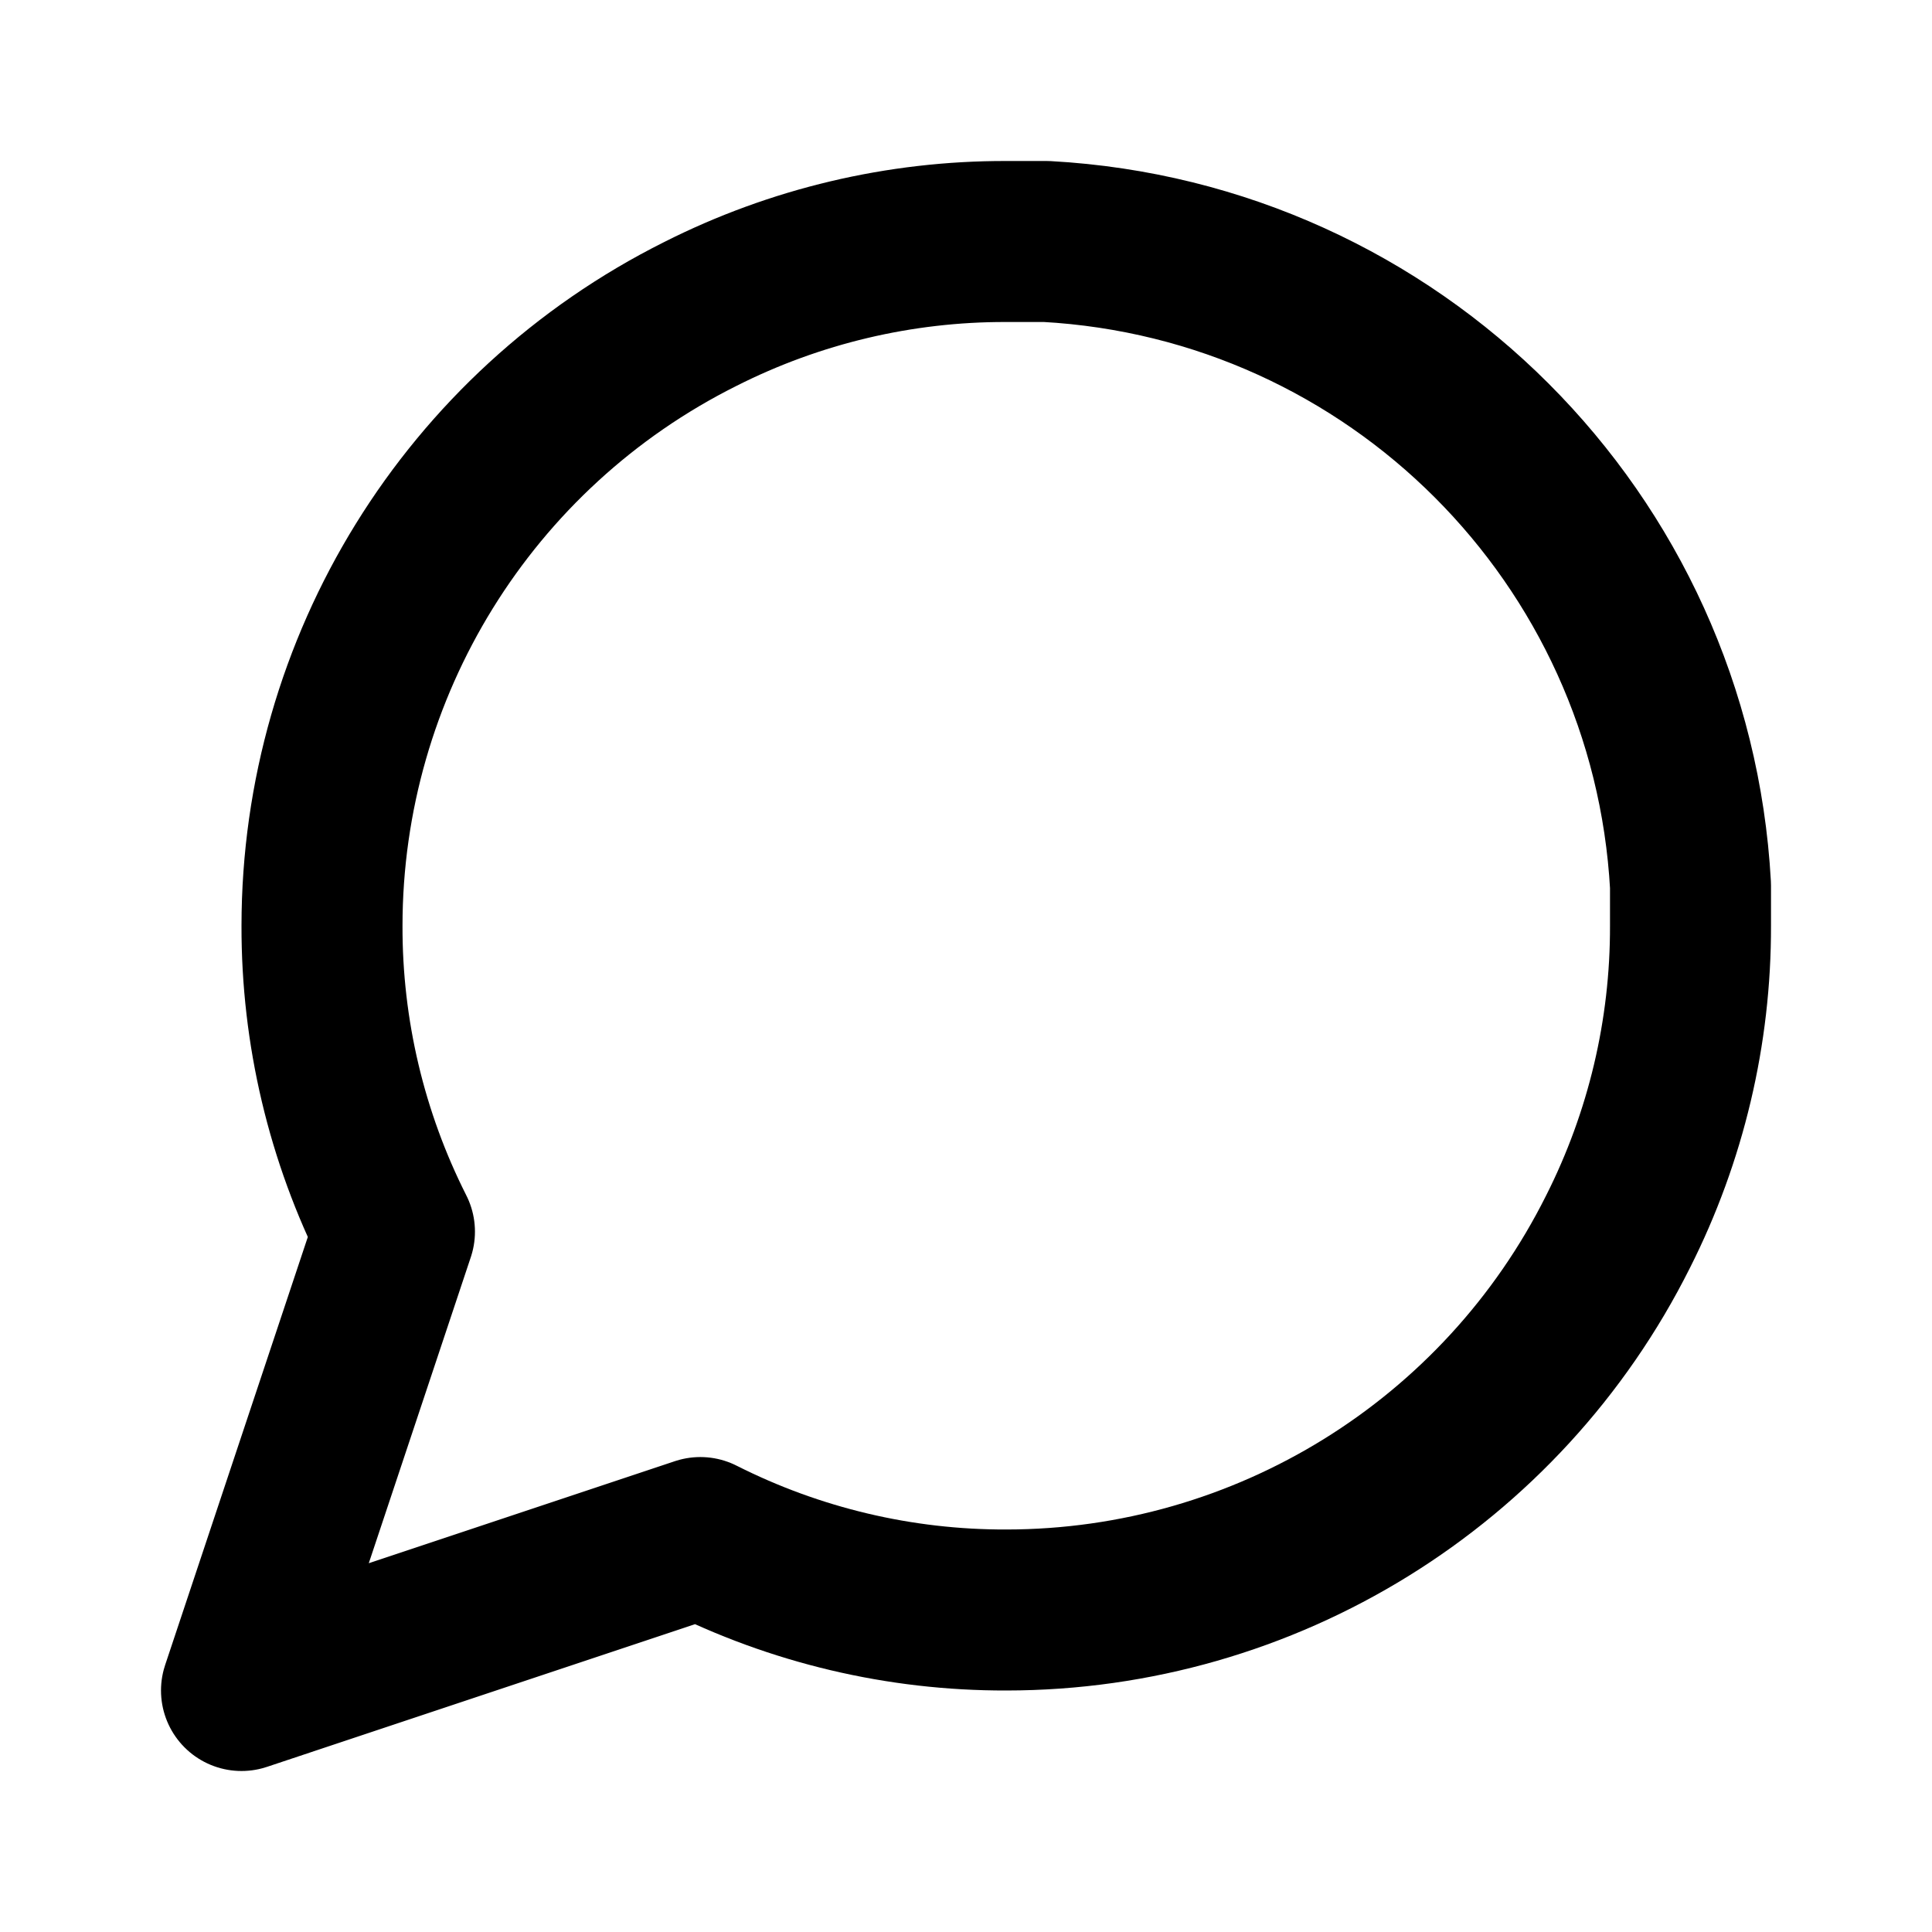
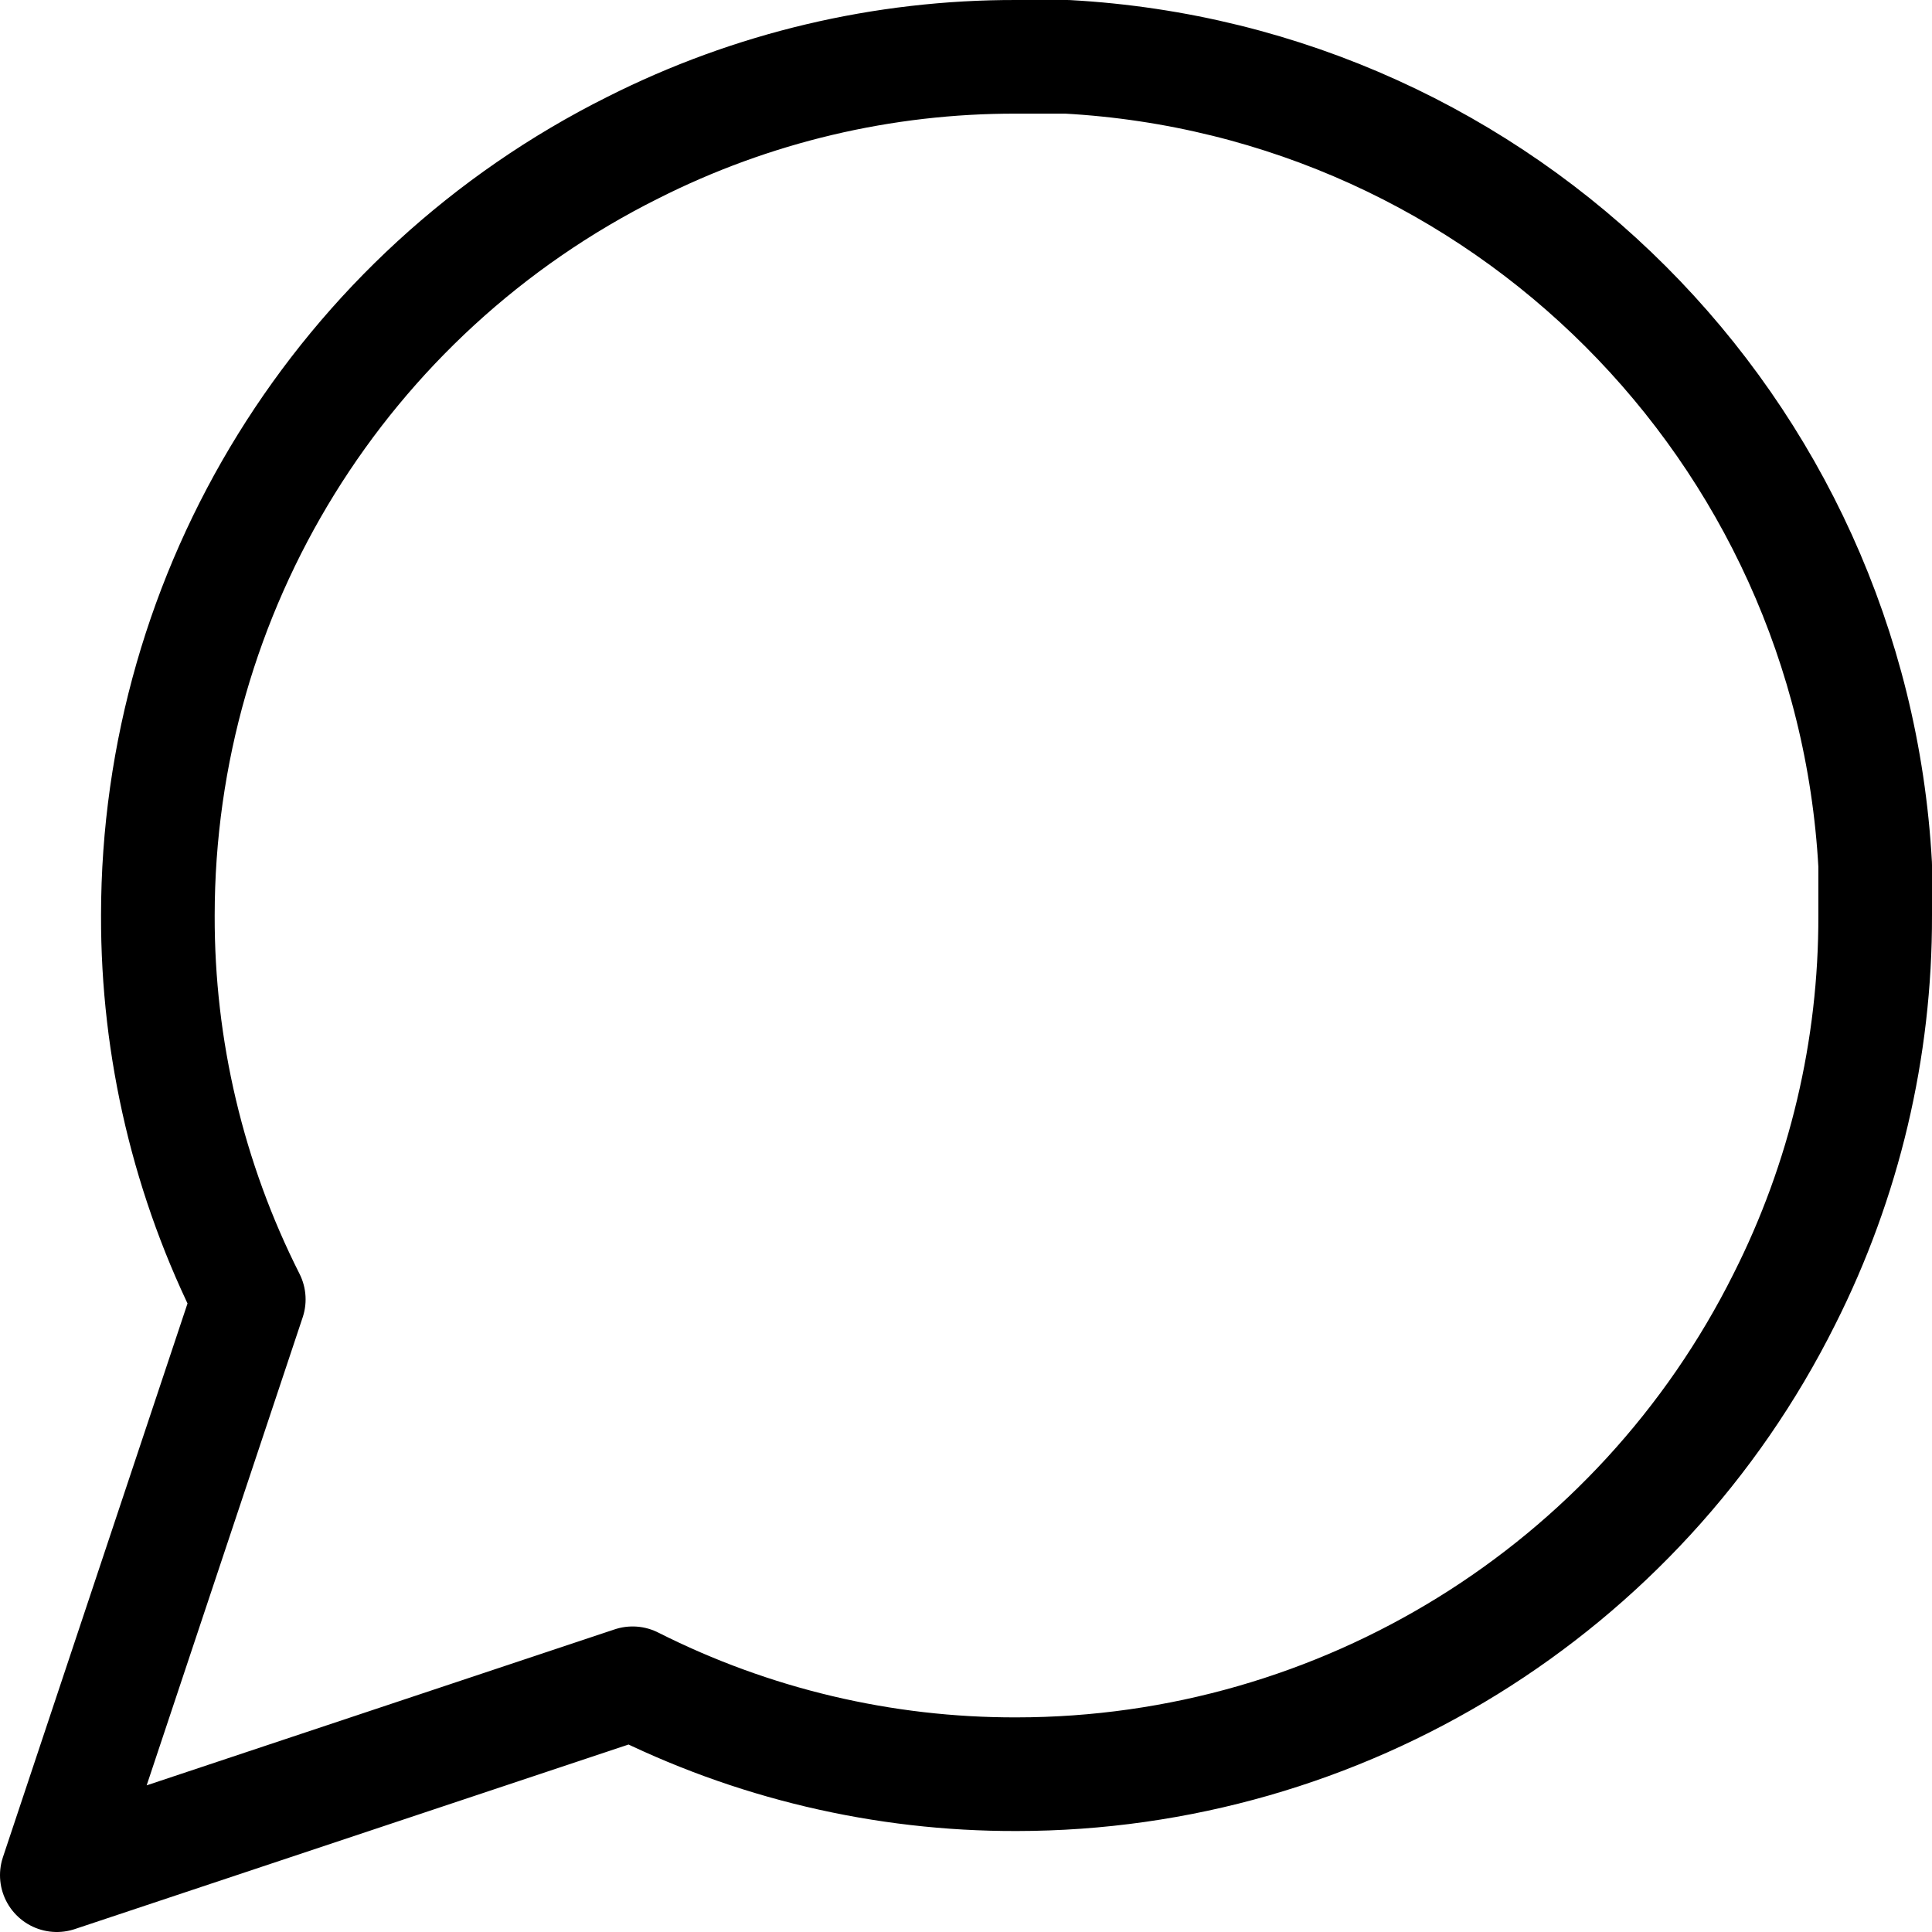
- <svg xmlns="http://www.w3.org/2000/svg" viewBox="0 0 24 24" fill="none" stroke="currentColor" stroke-width="2" stroke-linecap="round" stroke-linejoin="round">
-   <path d="M21 11.5a8.38 8.38 0 0 1-.9 3.8 8.5 8.5 0 0 1-7.6 4.7 8.38 8.38 0 0 1-3.8-.9L3 21l1.9-5.7a8.38 8.38 0 0 1-.9-3.8 8.5 8.5 0 0 1 4.7-7.6 8.38 8.38 0 0 1 3.8-.9h.5a8.48 8.48 0 0 1 8 8v.5z" />
+ <svg xmlns="http://www.w3.org/2000/svg" viewBox="0 0 34 34">
+   <path d="M33 16.111c.006 2.346-.542 4.661-1.6 6.756-2.558 5.119-7.789 8.353-13.511 8.356-2.346.006-4.661-.542-6.756-1.6L1 33l3.378-10.133c-1.058-2.094-1.606-4.409-1.6-6.756.002-5.723 3.237-10.953 8.356-13.511 2.094-1.058 4.409-1.606 6.756-1.6h.889C26.45 1.423 32.577 7.55 33 15.222v.889z" stroke="currentColor" stroke-width="2" fill="none" fill-rule="evenodd" stroke-linecap="round" stroke-linejoin="round" />
</svg>
